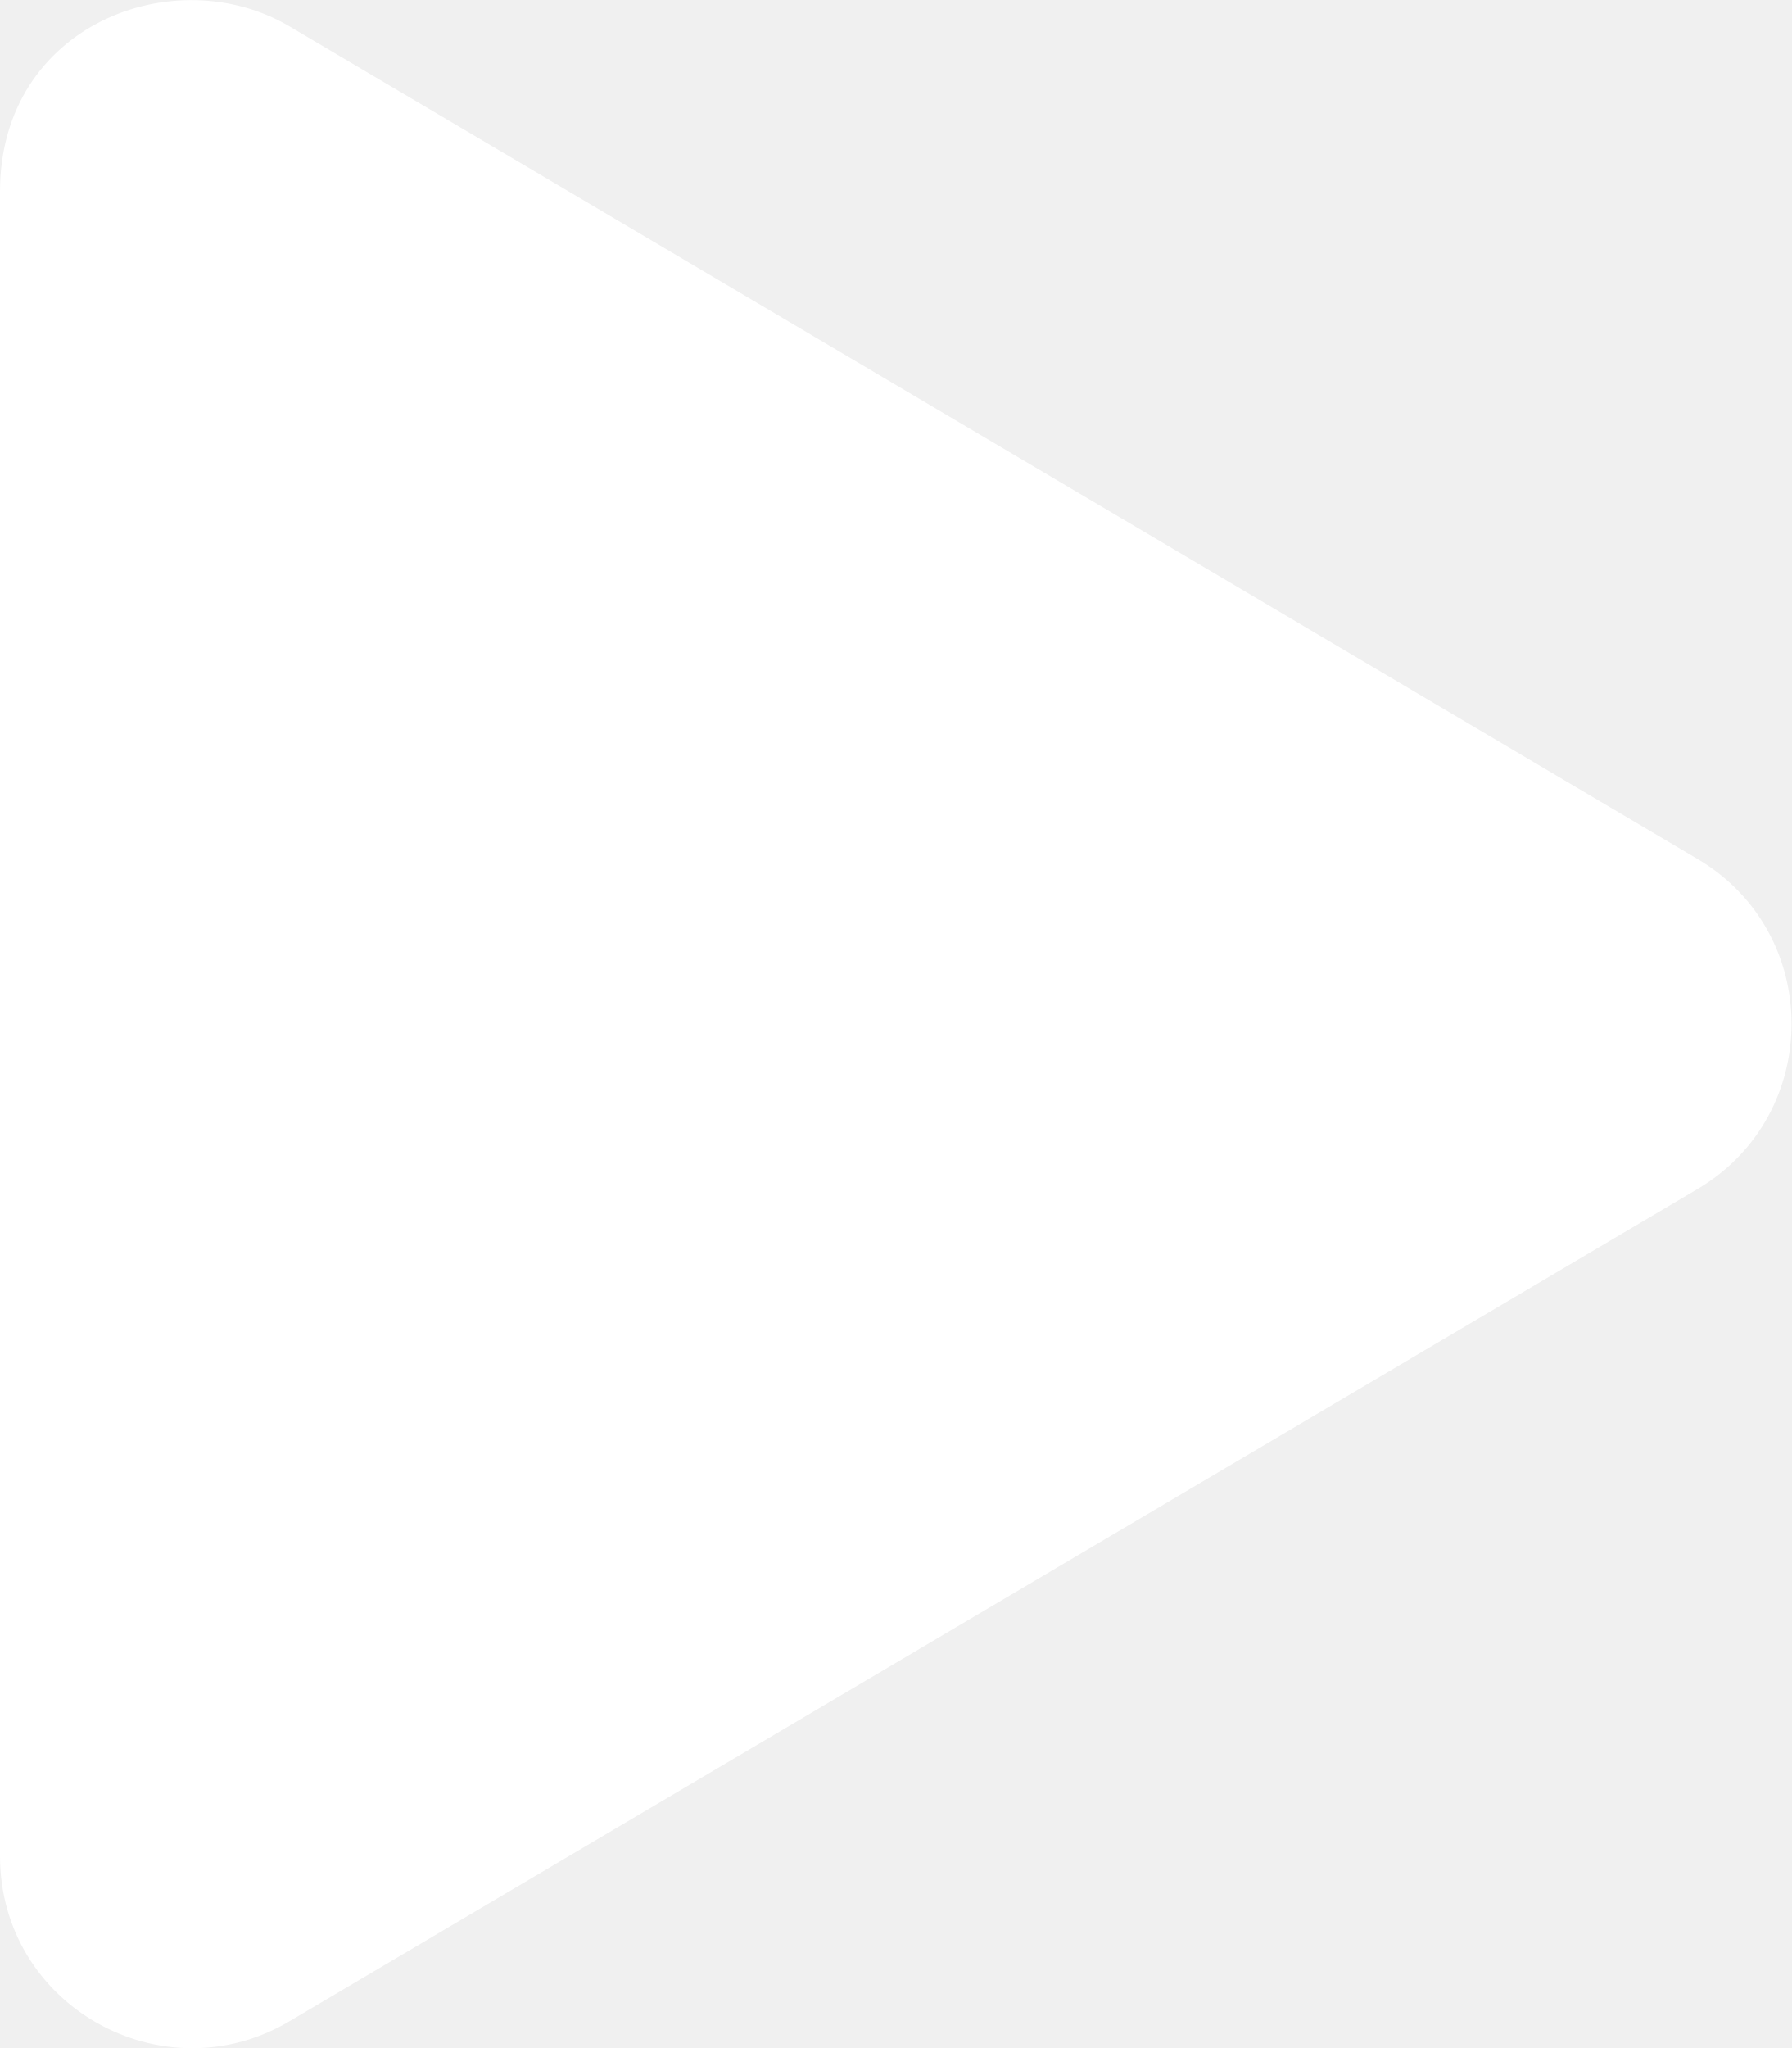
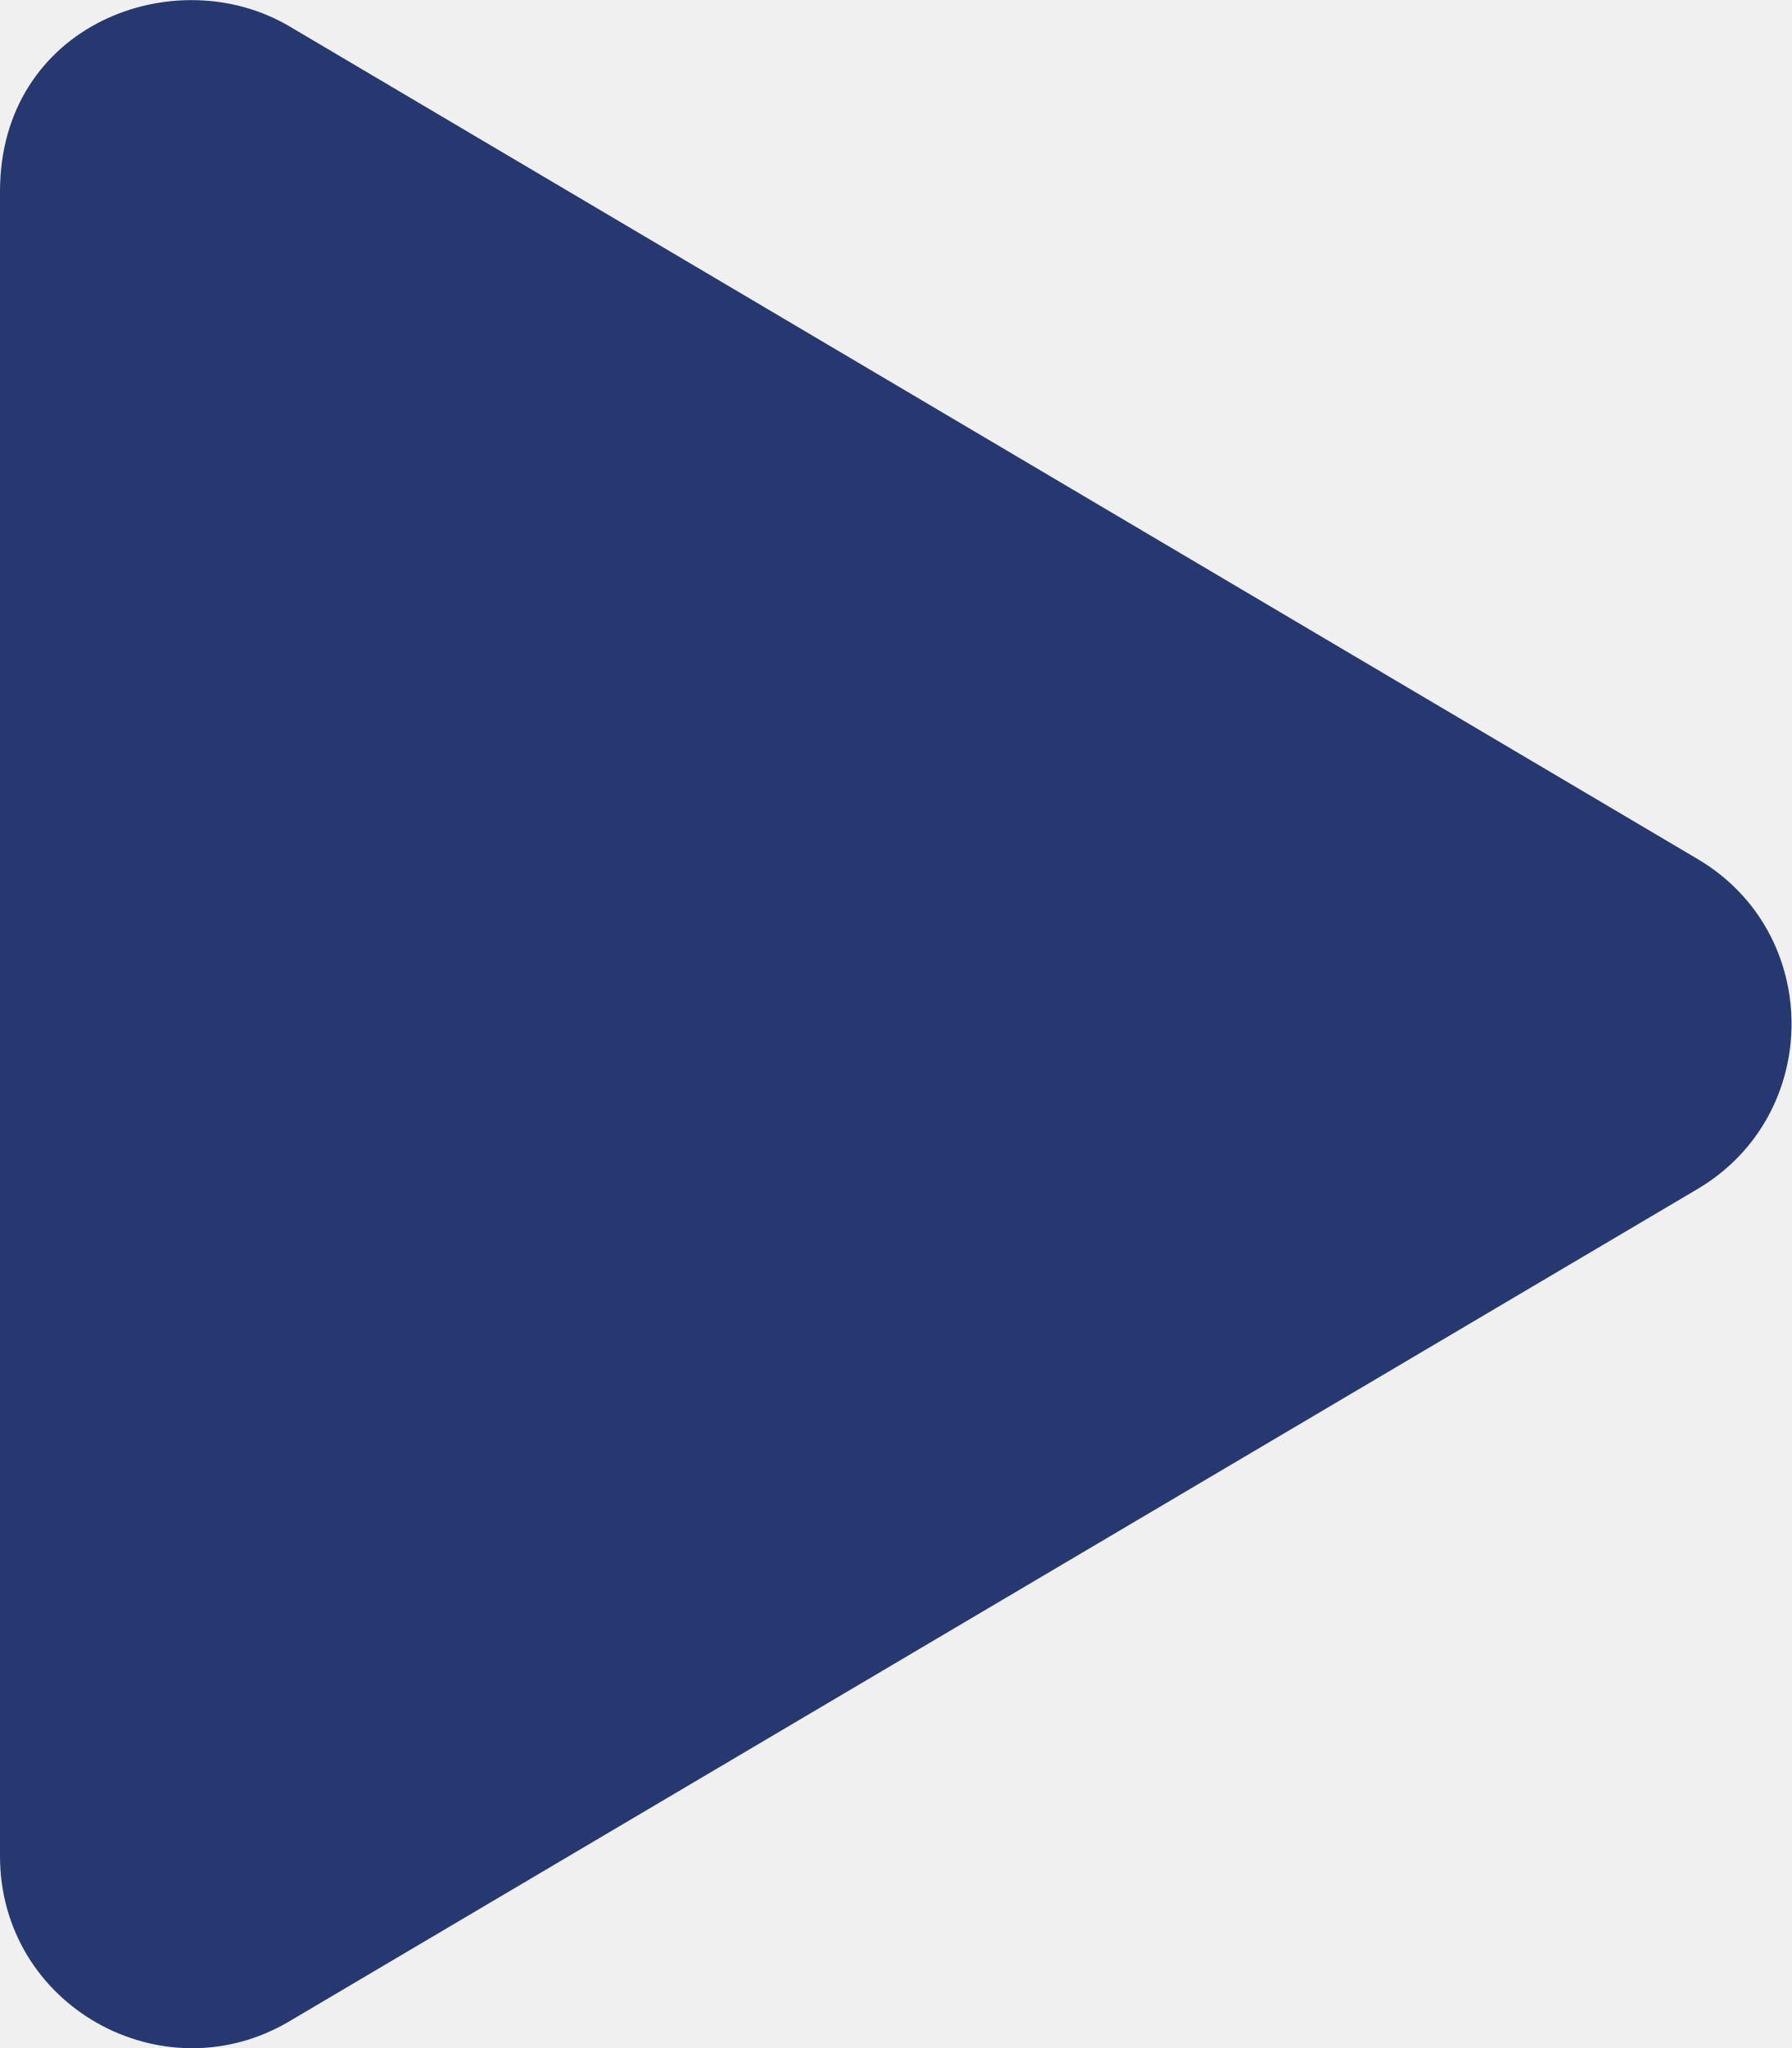
<svg xmlns="http://www.w3.org/2000/svg" viewBox="0 0 448 512">
-   <path fill="#fff" d="M424.4 214.7L72.4 6.6C43.8-10.3 0 6.1 0 47.9V464c0 37.5 40.7 60.1 72.4 41.3l352-208c31.4-18.5 31.5-64.1 0-82.6z" />
+   <path fill="#25386f" d="M424.4 214.7L72.4 6.6C43.8-10.3 0 6.1 0 47.9V464c0 37.5 40.7 60.1 72.4 41.3l352-208c31.4-18.5 31.5-64.1 0-82.6z" />
</svg>
